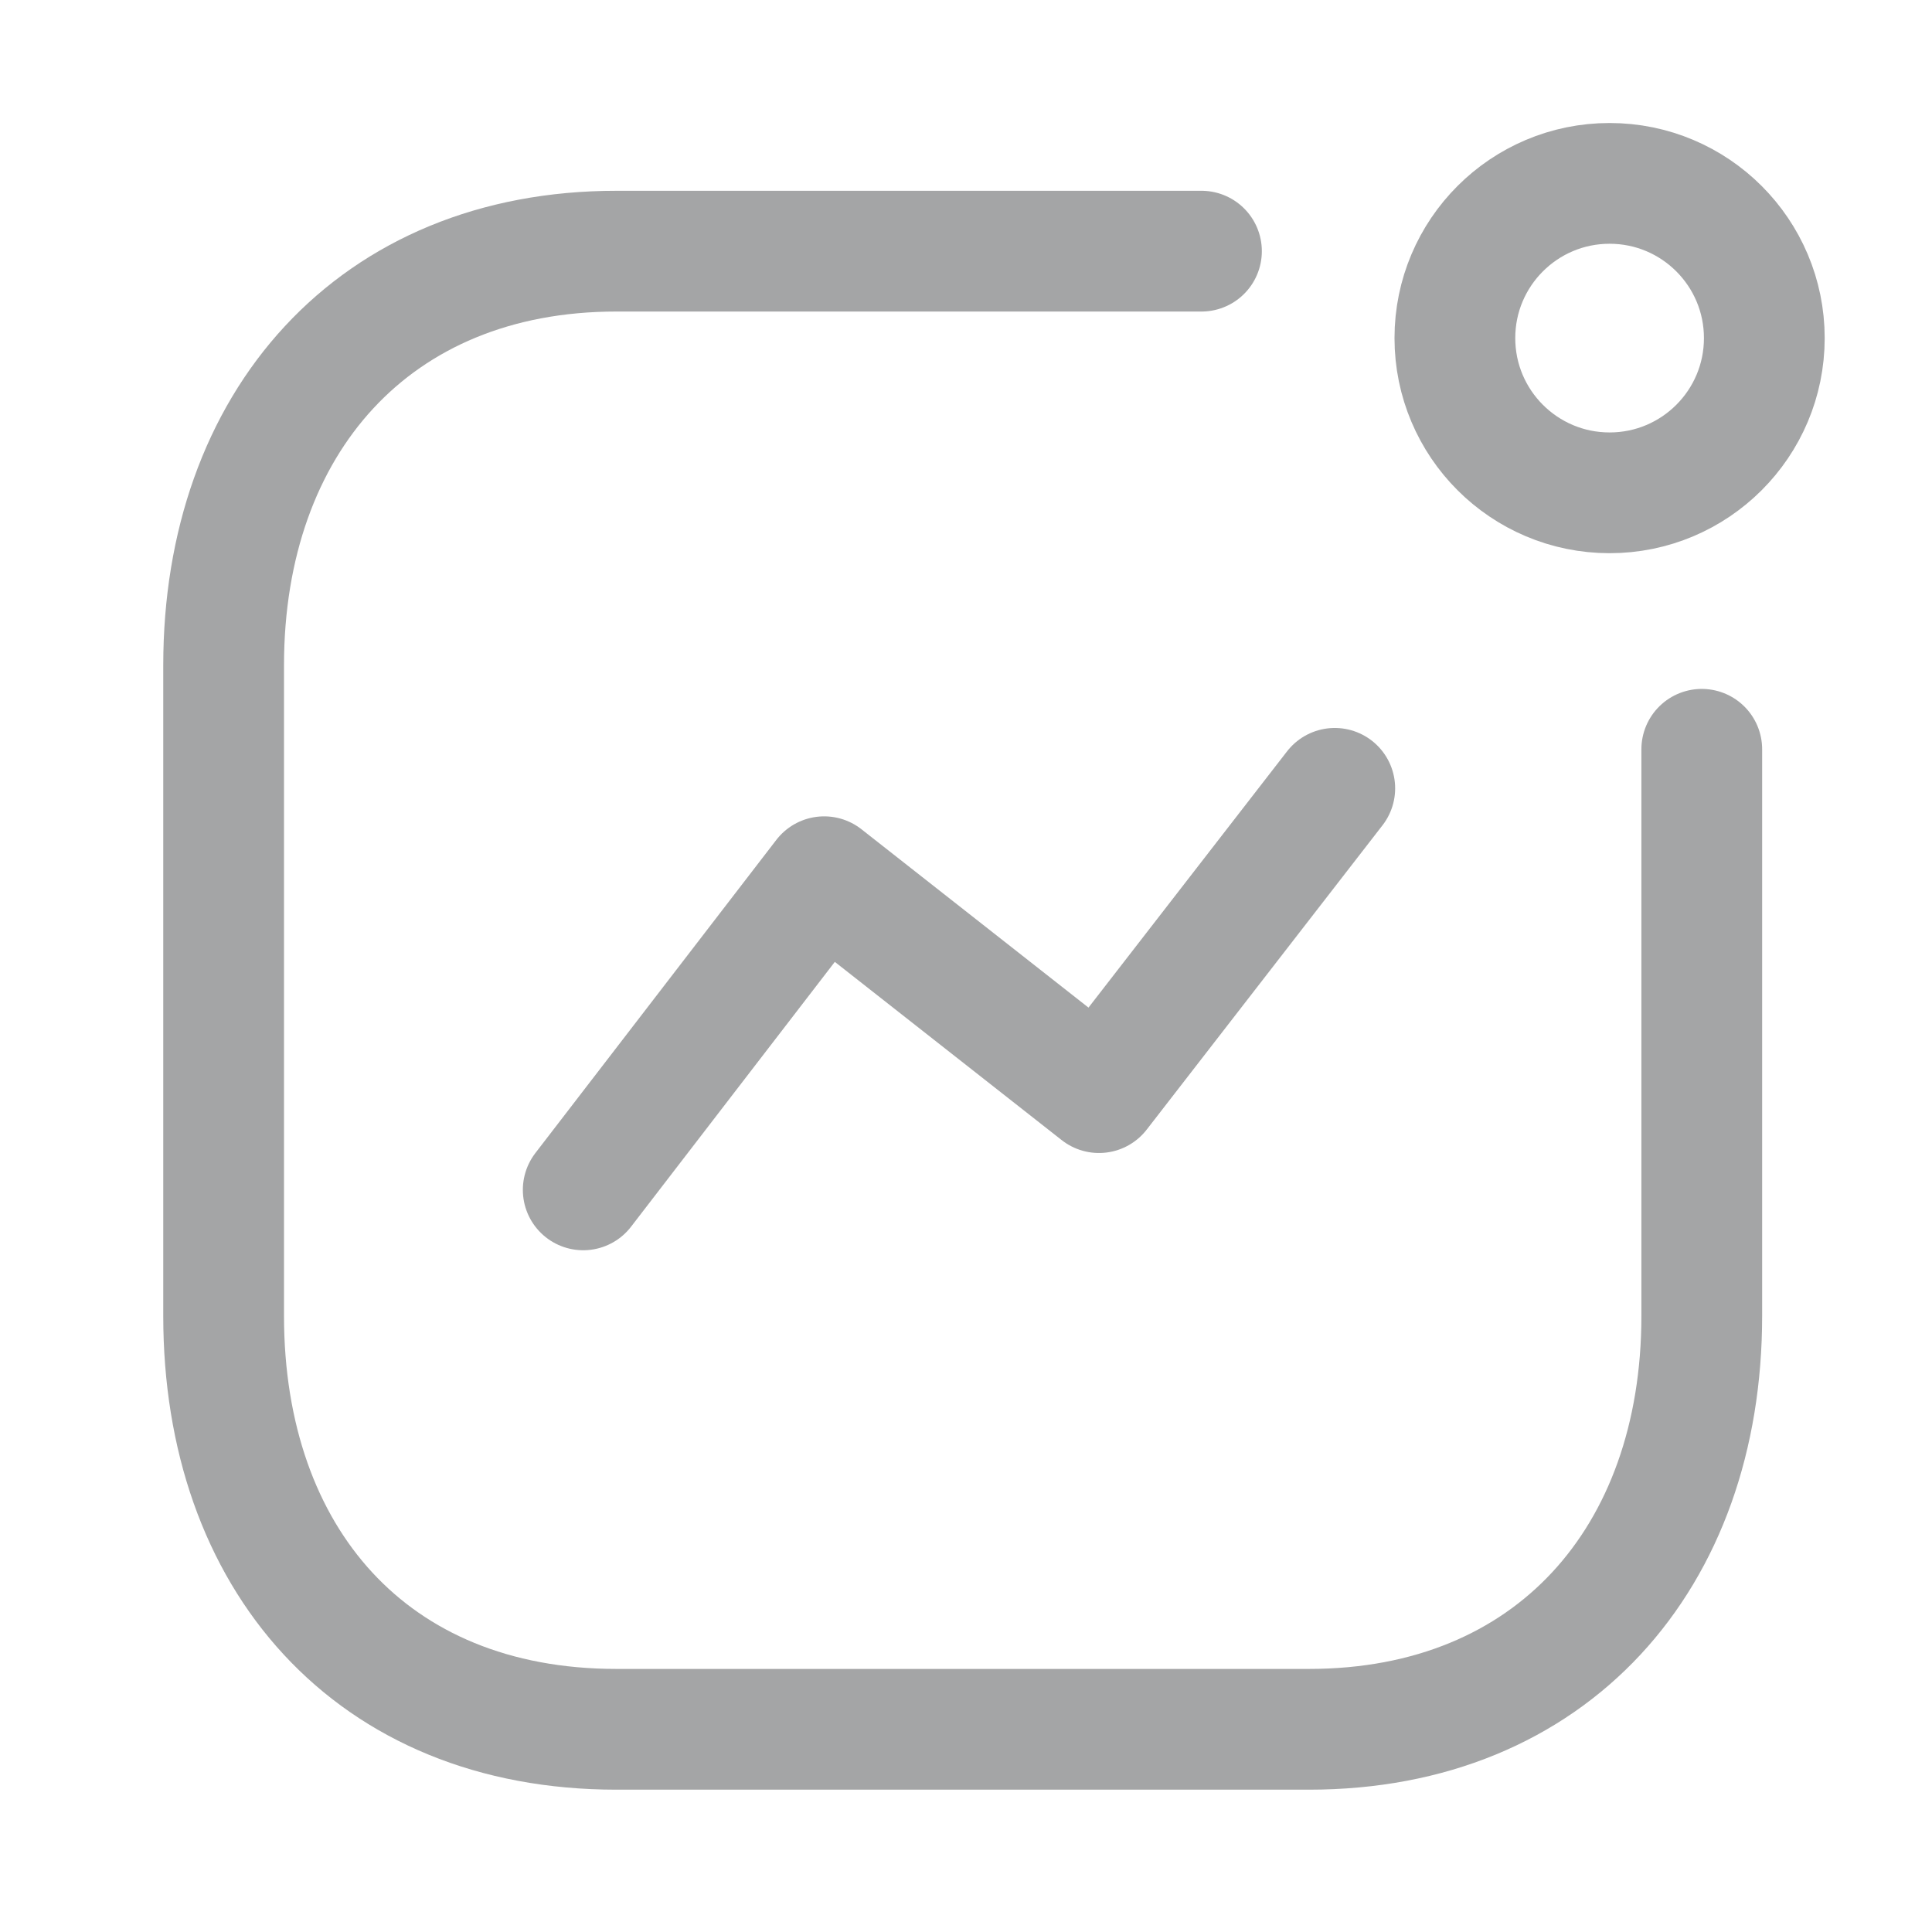
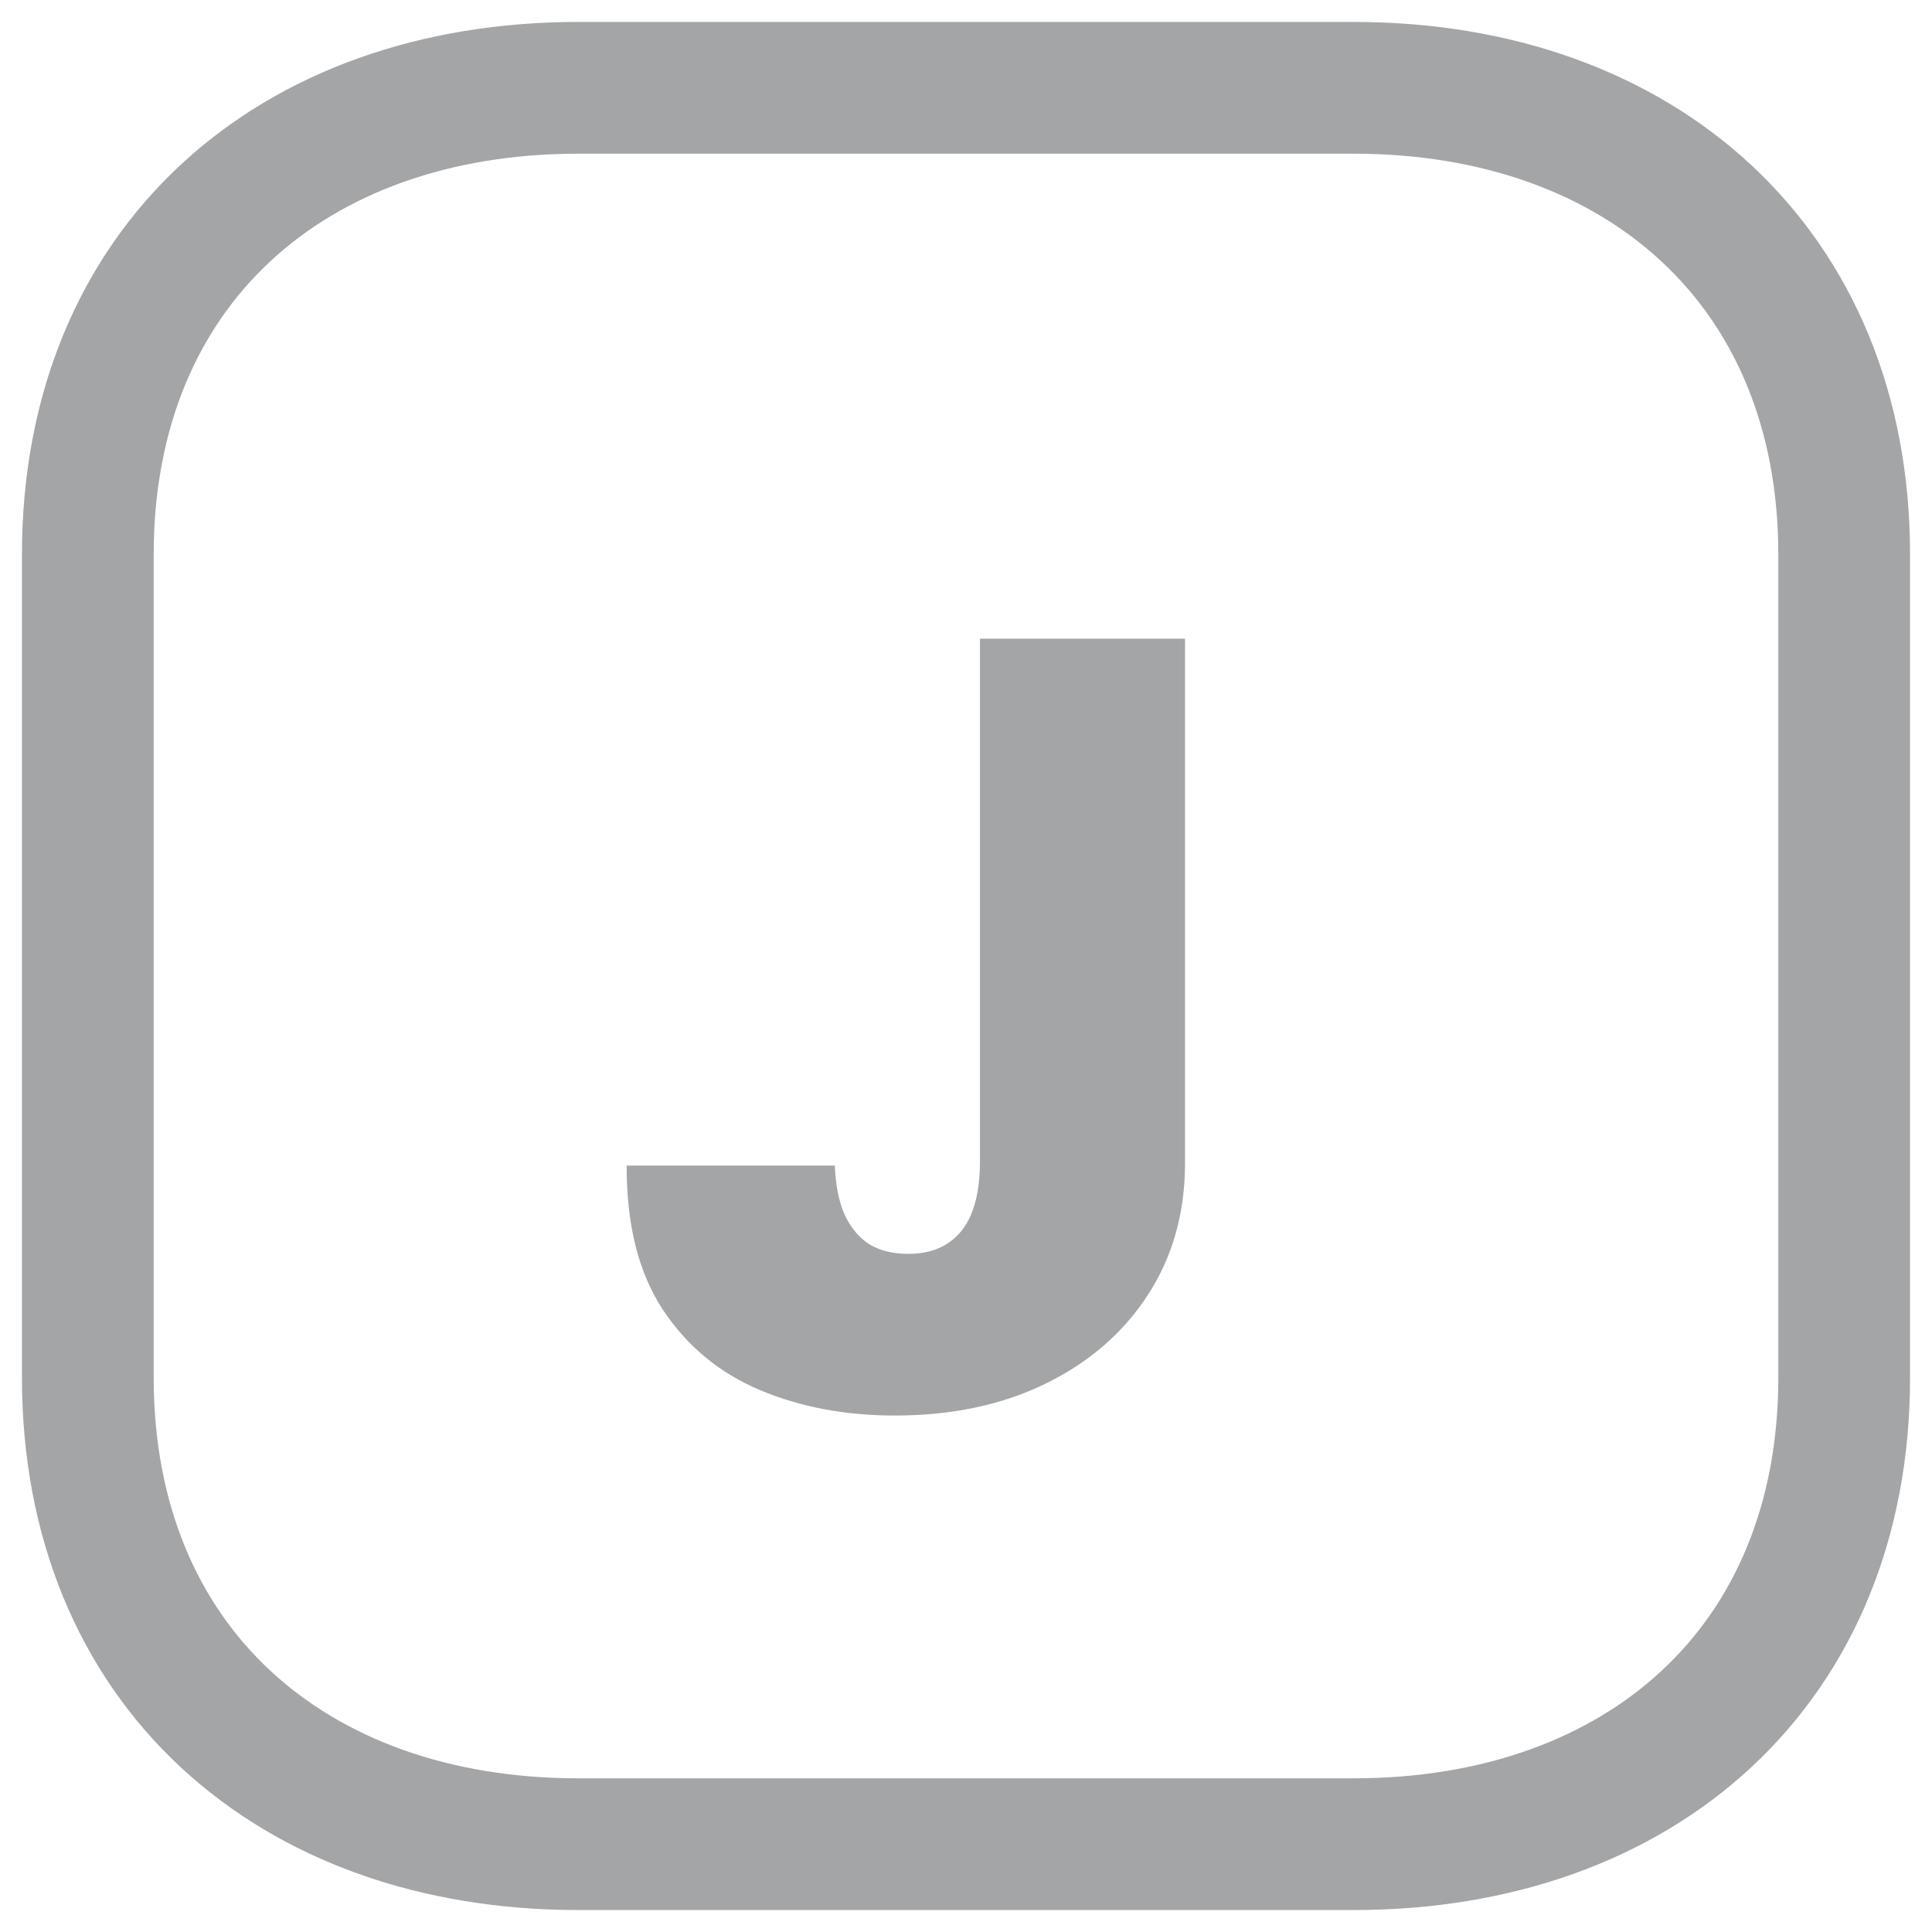
- <svg xmlns="http://www.w3.org/2000/svg" width="24" height="24" viewBox="0 0 24 24" fill="none">
-   <path d="M7.245 14.781L10.238 10.891L13.652 13.573L16.581 9.793" stroke="#A4A5A6" stroke-width="1.5" stroke-linecap="round" stroke-linejoin="round" />
-   <circle cx="19.995" cy="4.2" r="1.922" stroke="#A4A5A6" stroke-width="1.5" stroke-linecap="round" stroke-linejoin="round" />
-   <path d="M14.925 3.12H7.657C4.645 3.12 2.778 5.253 2.778 8.264V16.347C2.778 19.358 4.609 21.482 7.657 21.482H16.261C19.272 21.482 21.14 19.358 21.14 16.347V9.308" stroke="#A4A5A6" stroke-width="1.5" stroke-linecap="round" stroke-linejoin="round" />
+ <svg xmlns="http://www.w3.org/2000/svg" width="22" height="22" viewBox="0 0 22 22" fill="none">
+   <path d="M11.159 7.273H13.494V13.256C13.492 13.824 13.348 14.324 13.064 14.756C12.783 15.185 12.393 15.52 11.896 15.761C11.402 16 10.832 16.119 10.188 16.119C9.628 16.119 9.116 16.023 8.653 15.829C8.19 15.633 7.821 15.327 7.545 14.909C7.27 14.489 7.134 13.943 7.136 13.273H9.506C9.514 13.492 9.551 13.676 9.616 13.827C9.685 13.977 9.778 14.091 9.898 14.168C10.02 14.242 10.168 14.278 10.341 14.278C10.517 14.278 10.665 14.24 10.784 14.163C10.906 14.087 10.999 13.973 11.061 13.822C11.124 13.669 11.156 13.48 11.159 13.256V7.273Z" fill="#A4A5A6" />
+   <path fill-rule="evenodd" clip-rule="evenodd" d="M21 15.686L21 6.314C21 3.048 18.688 1 15.415 1L6.585 1C3.312 1 1 3.038 1 6.314L1 15.686C1 18.962 3.312 21 6.585 21L15.415 21C18.688 21 21 18.962 21 15.686Z" stroke="#A4A5A6" stroke-width="1.5" stroke-linecap="round" stroke-linejoin="round" />
</svg>
